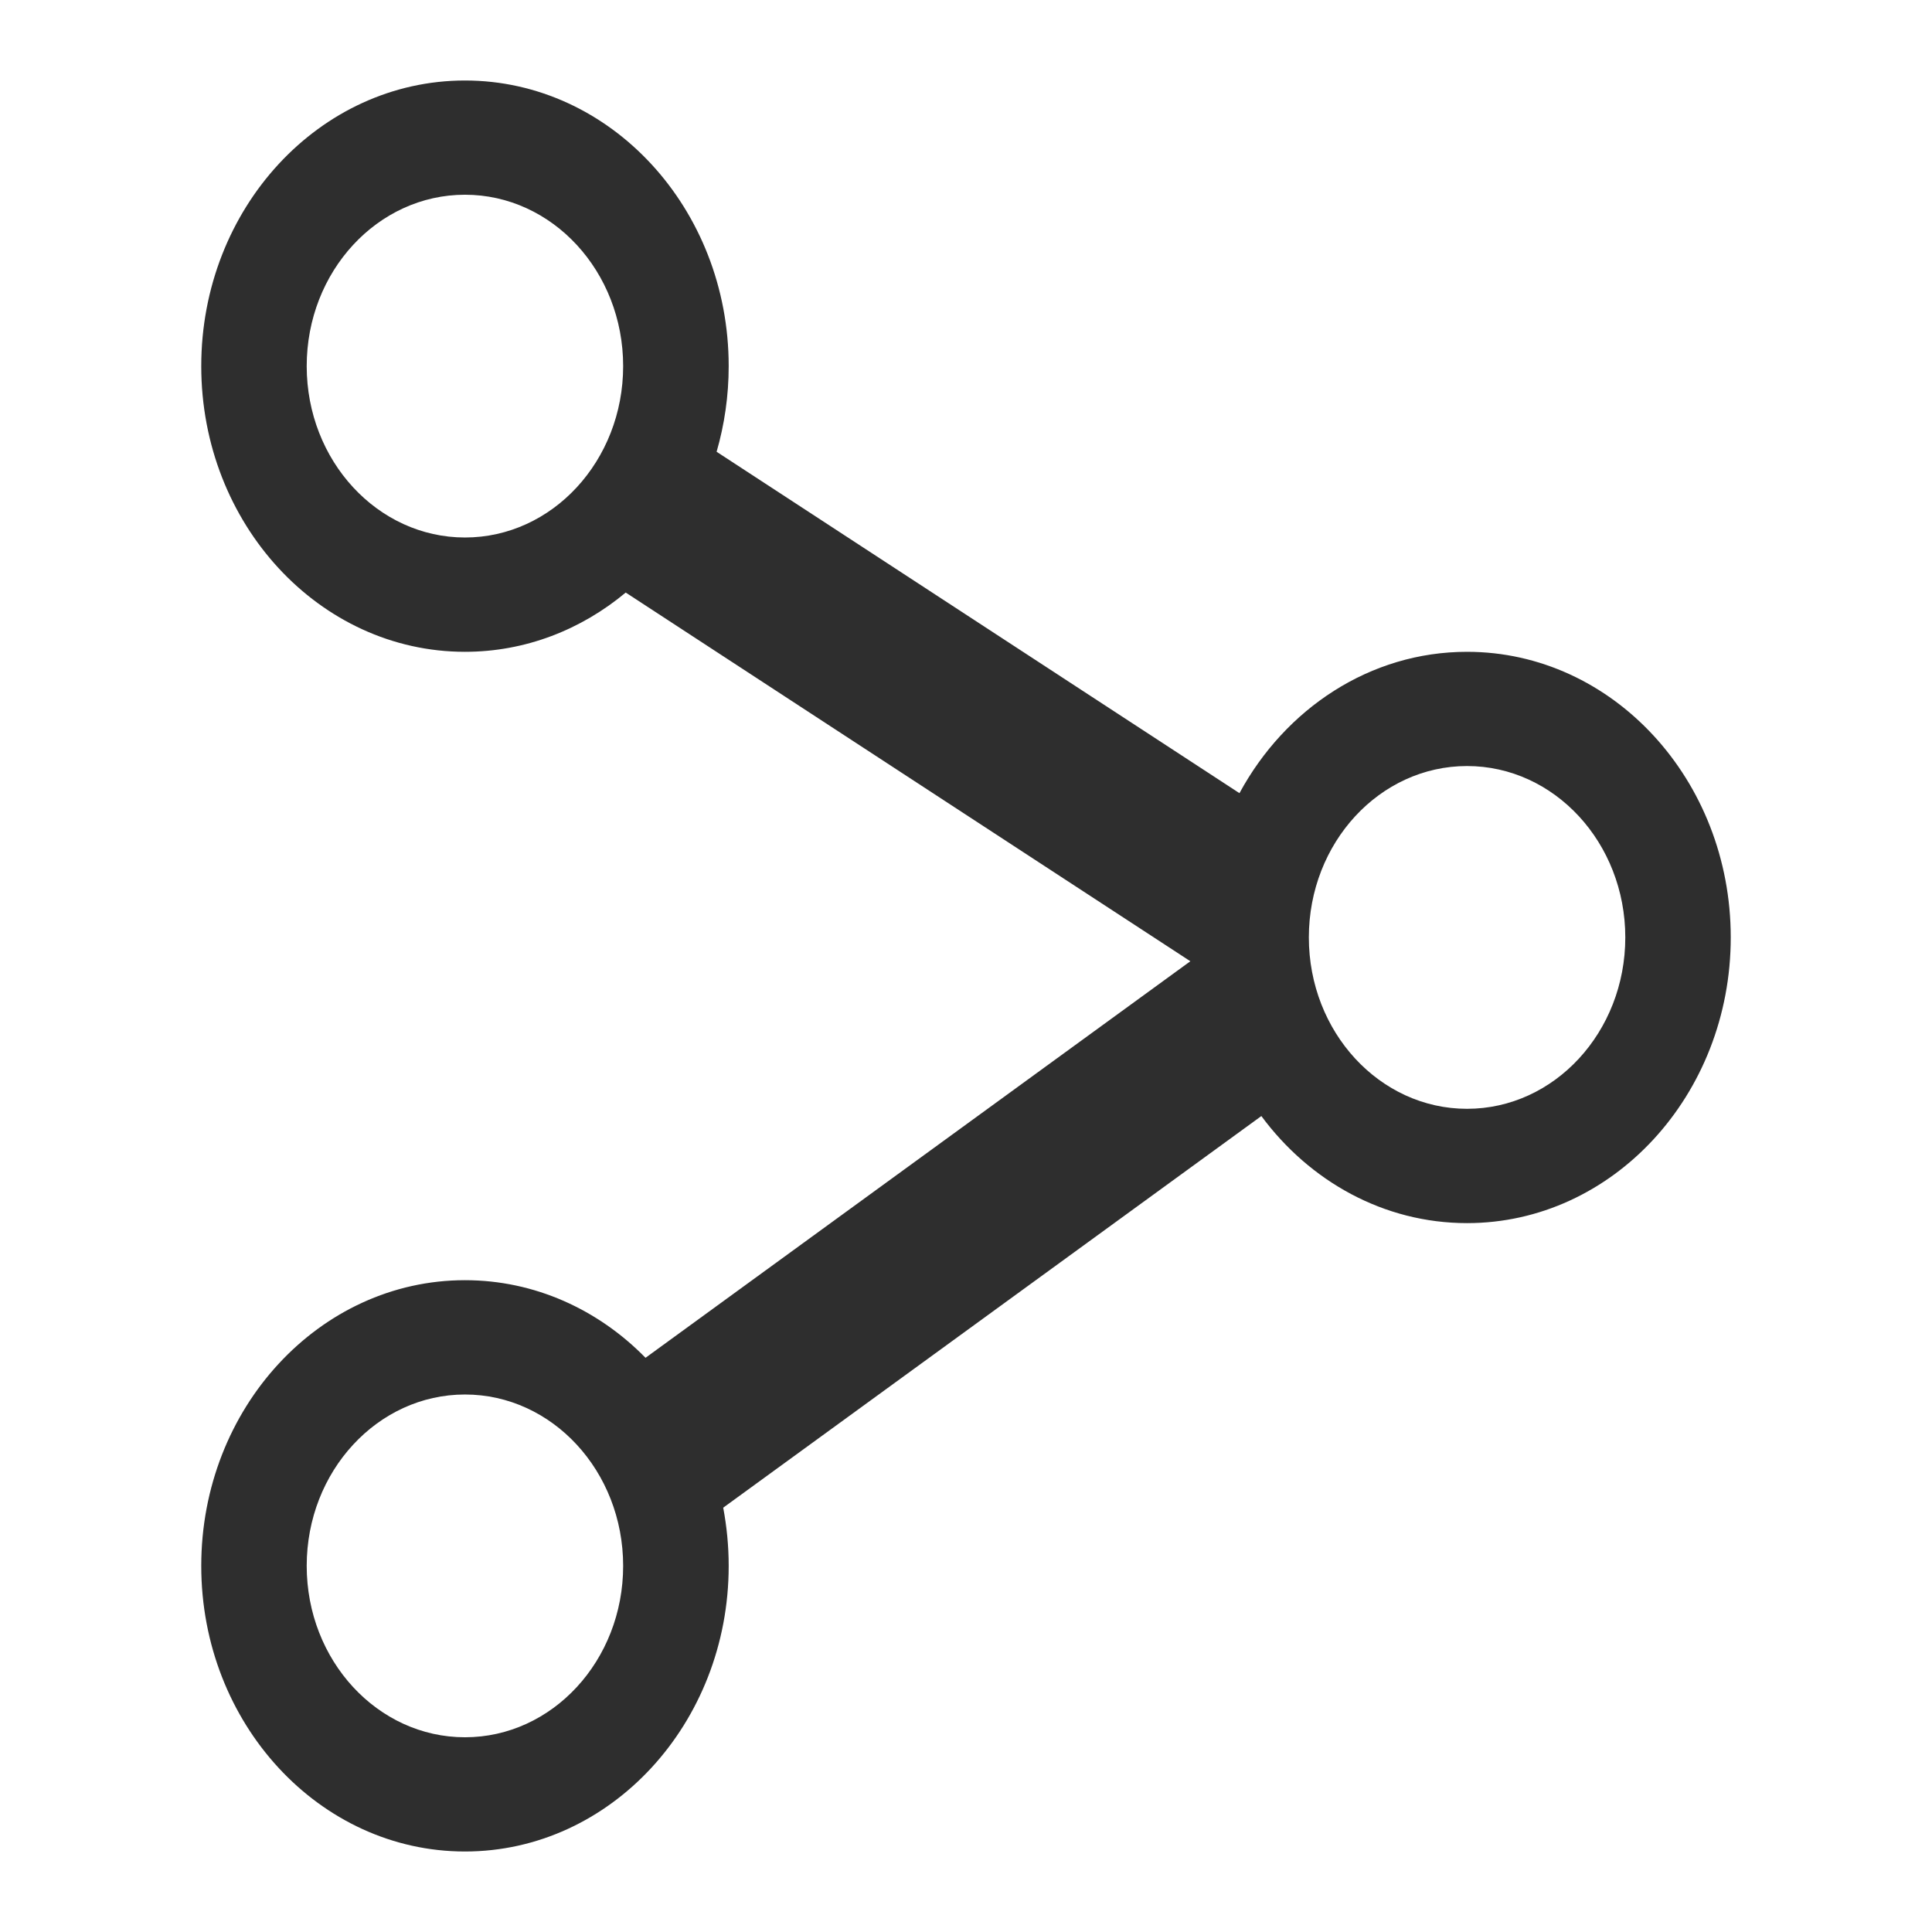
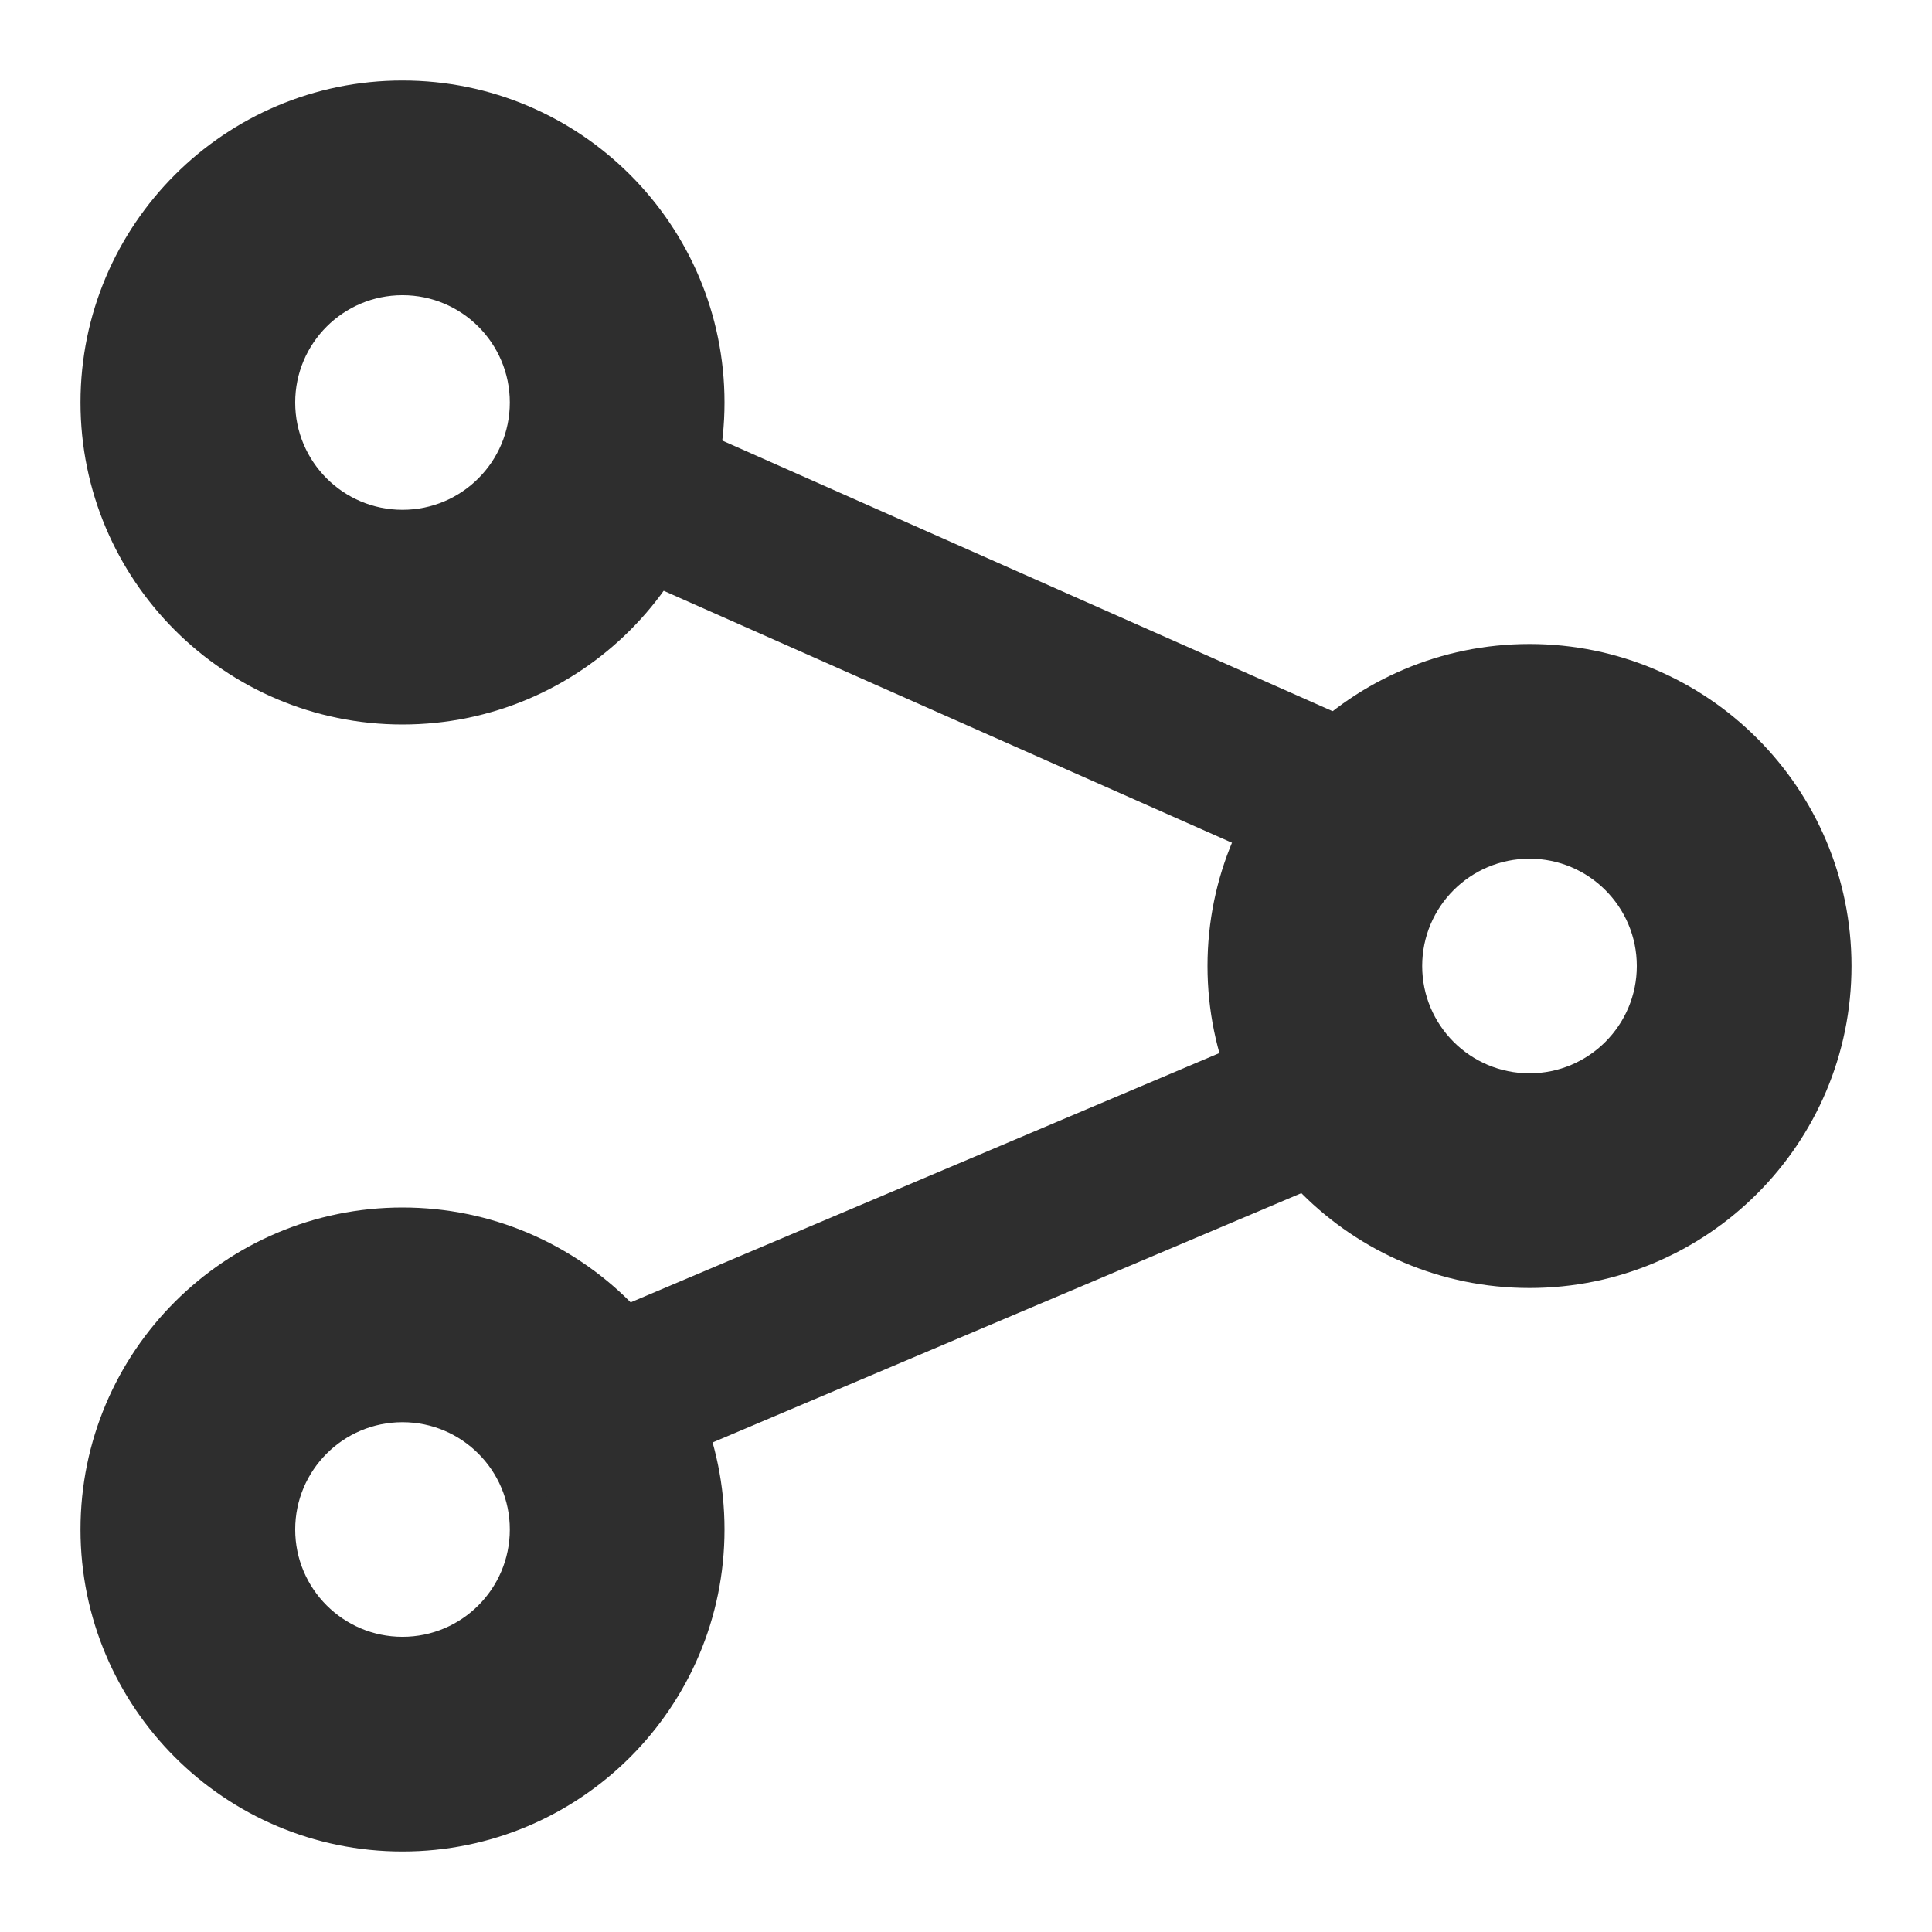
<svg xmlns="http://www.w3.org/2000/svg" style="isolation:isolate" viewBox="0 0 24 24" width="24" height="24">
  <defs>
-     <clipPath id="_clipPath_ePWA8qakt8Cj1h1BY02cKUHaIxzX06bR">
+     <clipPath id="_clipPath_S3Fs3khoo0Q193QOyLuzU3CtNsh4z5hb">
      <rect width="24" height="24" />
    </clipPath>
  </defs>
-   <g clip-path="url(#_clipPath_ePWA8qakt8Cj1h1BY02cKUHaIxzX06bR)">
-     <path d=" M 7.741 4.548 C 7.741 3.373 6.861 2.419 5.776 2.419 C 4.691 2.419 3.81 3.373 3.81 4.548 C 3.81 5.723 4.691 6.677 5.776 6.677 C 6.861 6.677 7.741 5.723 7.741 4.548 L 7.741 4.548 Z  M 8.902 5.612 L 15.397 9.853 C 15.966 8.803 17.019 8.097 18.224 8.097 C 20.032 8.097 21.5 9.687 21.5 11.645 C 21.5 13.604 20.032 15.194 18.224 15.194 C 17.191 15.194 16.269 14.675 15.669 13.864 L 15.669 13.864 L 8.984 18.729 C 9.028 18.963 9.052 19.204 9.052 19.452 L 9.052 19.452 C 9.052 21.41 7.584 23 5.776 23 C 3.968 23 2.5 21.41 2.5 19.452 C 2.5 17.493 3.968 15.903 5.776 15.903 C 6.643 15.903 7.433 16.269 8.019 16.867 L 14.787 11.941 L 7.773 7.361 C 7.22 7.822 6.527 8.097 5.776 8.097 C 3.968 8.097 2.5 6.507 2.5 4.548 C 2.5 2.59 3.968 1 5.776 1 C 7.584 1 9.052 2.59 9.052 4.548 L 9.052 4.548 C 9.052 4.919 8.999 5.276 8.902 5.612 Z  M 20.19 11.645 C 20.19 12.82 19.309 13.774 18.224 13.774 C 17.139 13.774 16.259 12.82 16.259 11.645 C 16.259 10.47 17.139 9.516 18.224 9.516 C 19.309 9.516 20.19 10.47 20.19 11.645 L 20.19 11.645 Z  M 7.741 19.452 C 7.741 20.627 6.861 21.581 5.776 21.581 C 4.691 21.581 3.81 20.627 3.81 19.452 C 3.81 18.277 4.691 17.323 5.776 17.323 C 6.861 17.323 7.741 18.277 7.741 19.452 L 7.741 19.452 Z " fill-rule="evenodd" fill="rgb(46,46,46)" />
+   <g clip-path="url(#_clipPath_S3Fs3khoo0Q193QOyLuzU3CtNsh4z5hb)">
+     <path d=" M 9 5 C 9 7.208 7.208 9 5 9 C 2.792 9 1 7.208 1 5 C 1 2.792 2.792 1 5 1 C 7.208 1 9 2.792 9 5 Z  M 6.333 5 C 6.333 5.736 5.736 6.333 5 6.333 C 4.264 6.333 3.667 5.736 3.667 5 C 3.667 4.264 4.264 3.667 5 3.667 C 5.736 3.667 6.333 4.264 6.333 5 Z " fill-rule="evenodd" fill="rgb(46,46,46)" />
+     <path d=" M 23 12 C 23 14.208 21.208 16 19 16 C 16.792 16 15 14.208 15 12 C 15 9.792 16.792 8 19 8 C 21.208 8 23 9.792 23 12 Z  M 20.333 12 C 20.333 12.736 19.736 13.333 19 13.333 C 18.264 13.333 17.667 12.736 17.667 12 C 17.667 11.264 18.264 10.667 19 10.667 C 19.736 10.667 20.333 11.264 20.333 12 Z " fill-rule="evenodd" fill="rgb(46,46,46)" />
+     <path d=" M 9 19 C 9 21.208 7.208 23 5 23 C 2.792 23 1 21.208 1 19 C 1 16.792 2.792 15 5 15 C 7.208 15 9 16.792 9 19 Z  M 6.333 19 C 6.333 19.736 5.736 20.333 5 20.333 C 4.264 20.333 3.667 19.736 3.667 19 C 3.667 18.264 4.264 17.667 5 17.667 C 5.736 17.667 6.333 18.264 6.333 19 Z " fill-rule="evenodd" fill="rgb(46,46,46)" />
+     <path d=" M 17.953 9.455 L 17.142 11.284 L 6.172 6.42 L 6.983 4.591 L 17.953 9.455 Z  M 6.865 18.76 L 6.085 16.919 L 17.135 12.24 L 17.915 14.081 L 6.865 18.76 Z " fill-rule="evenodd" fill="rgb(46,46,46)" />
  </g>
</svg>
